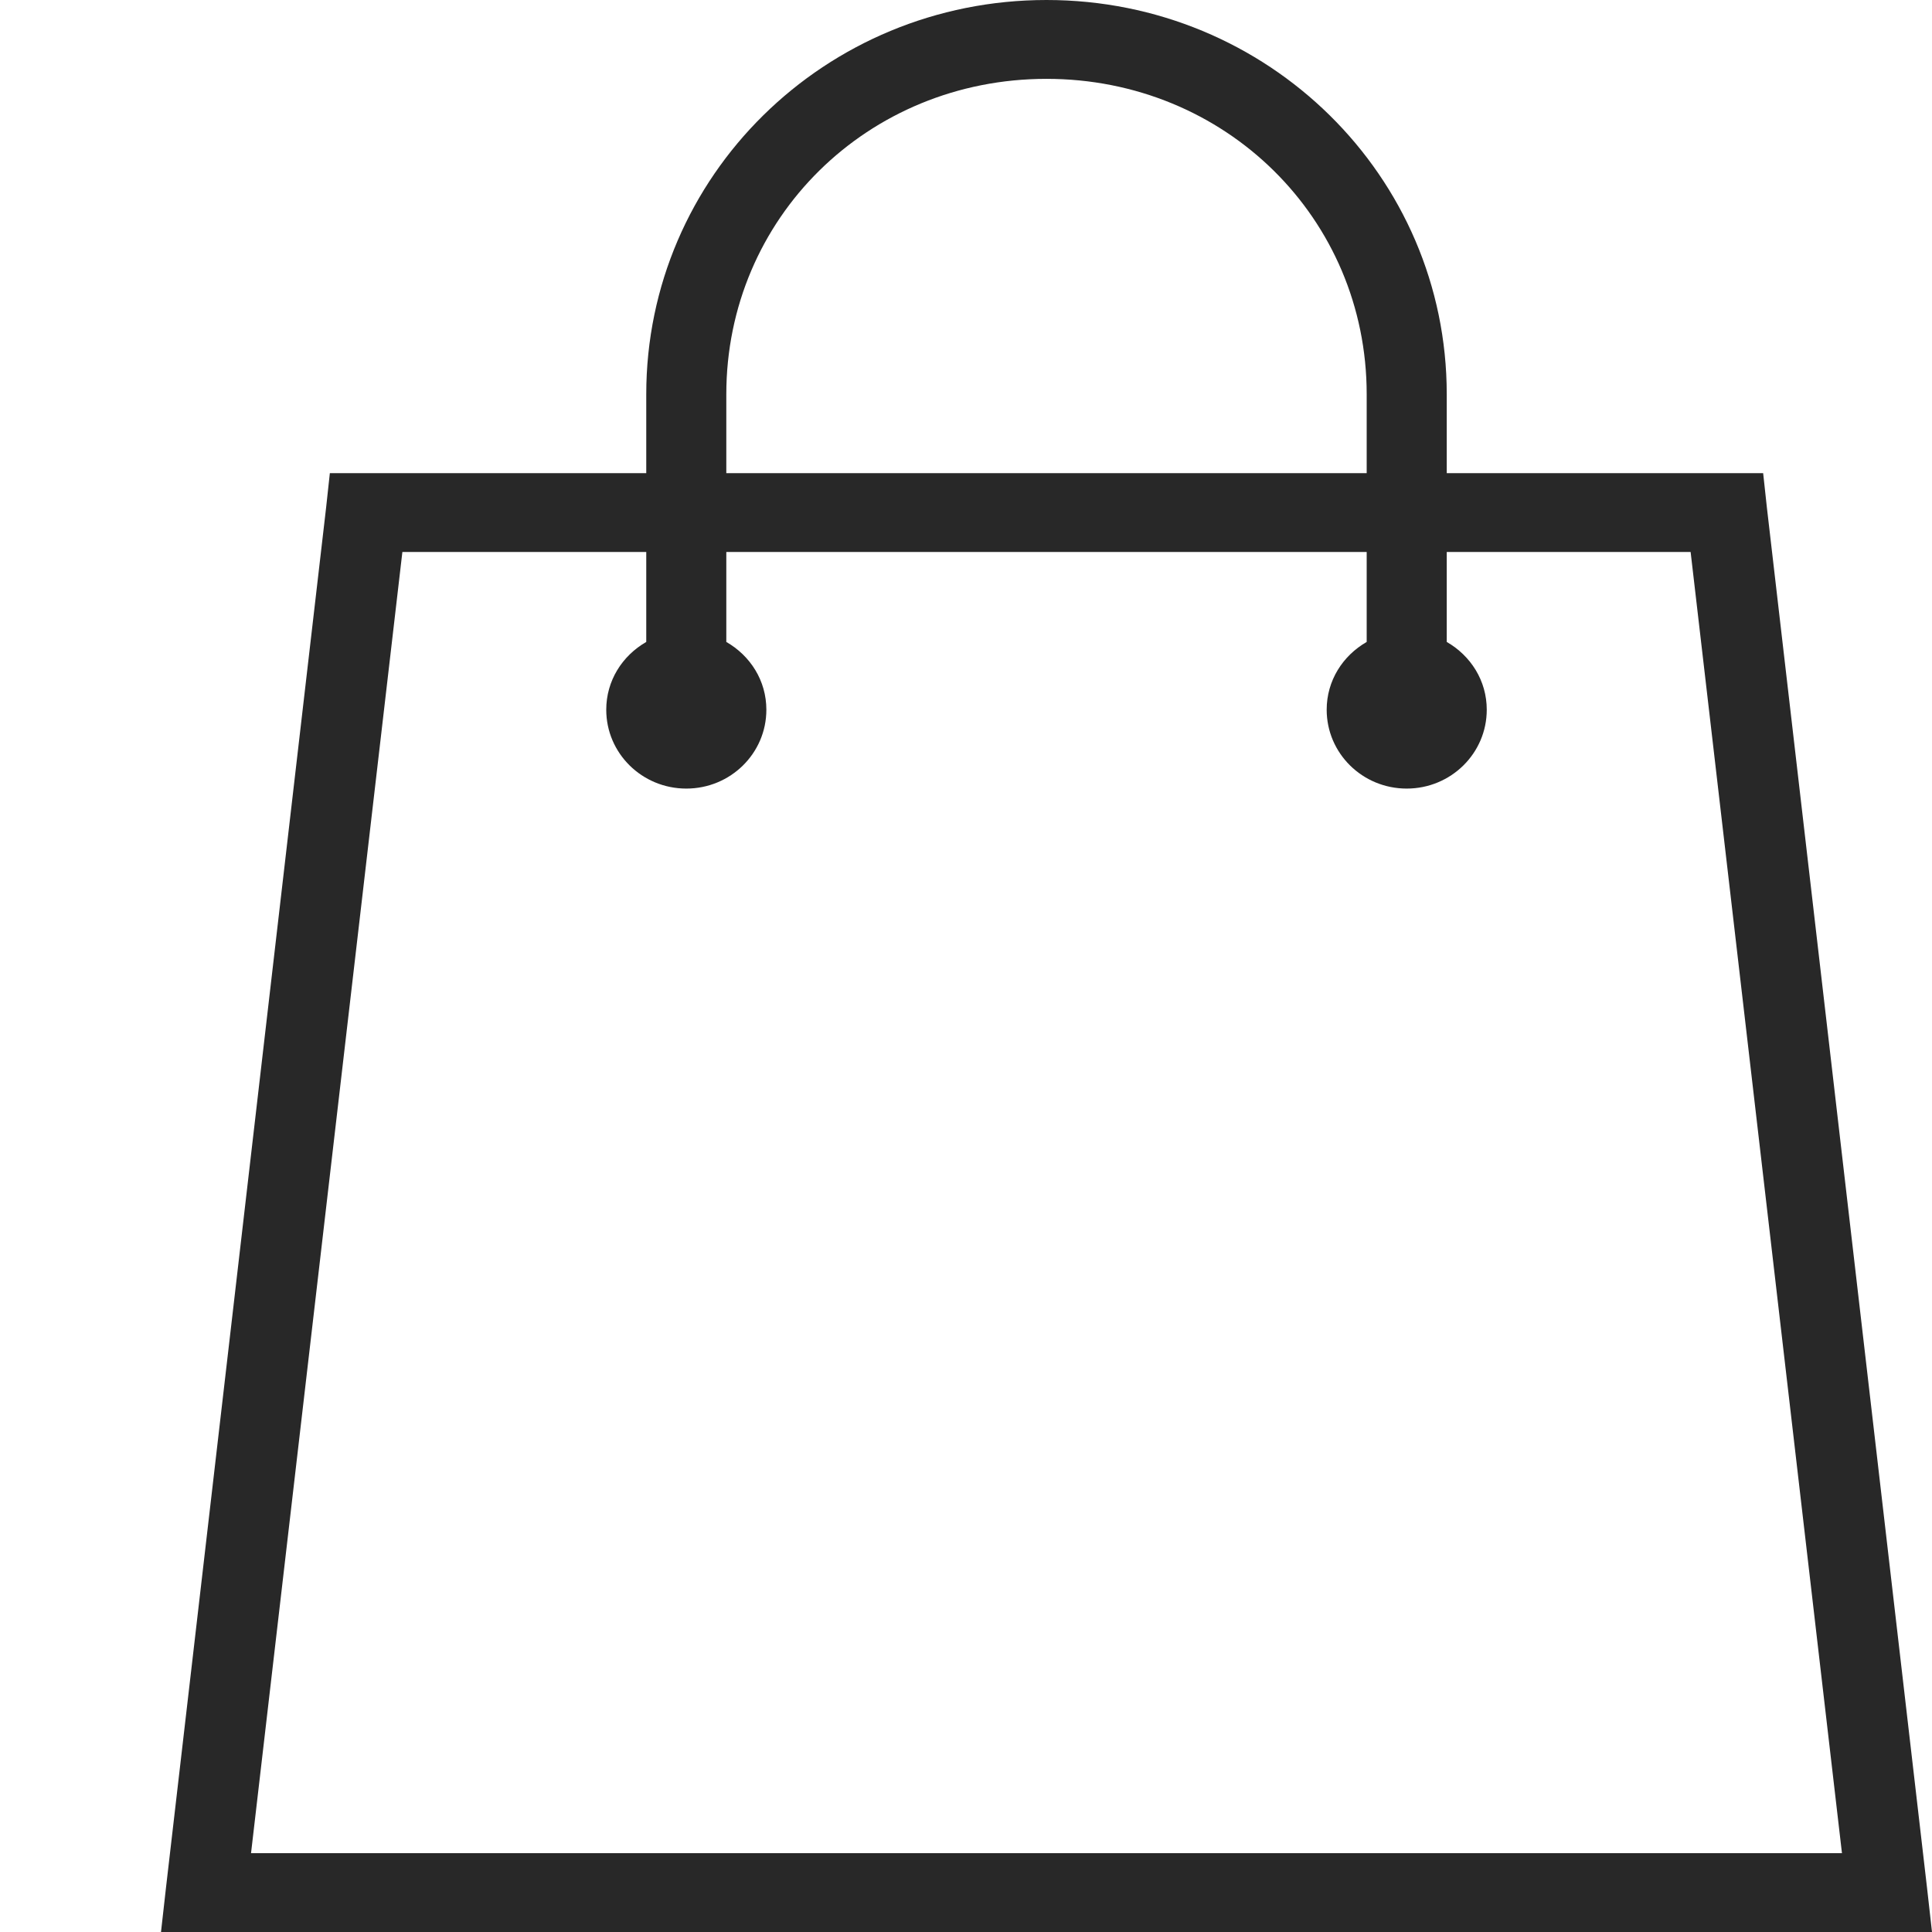
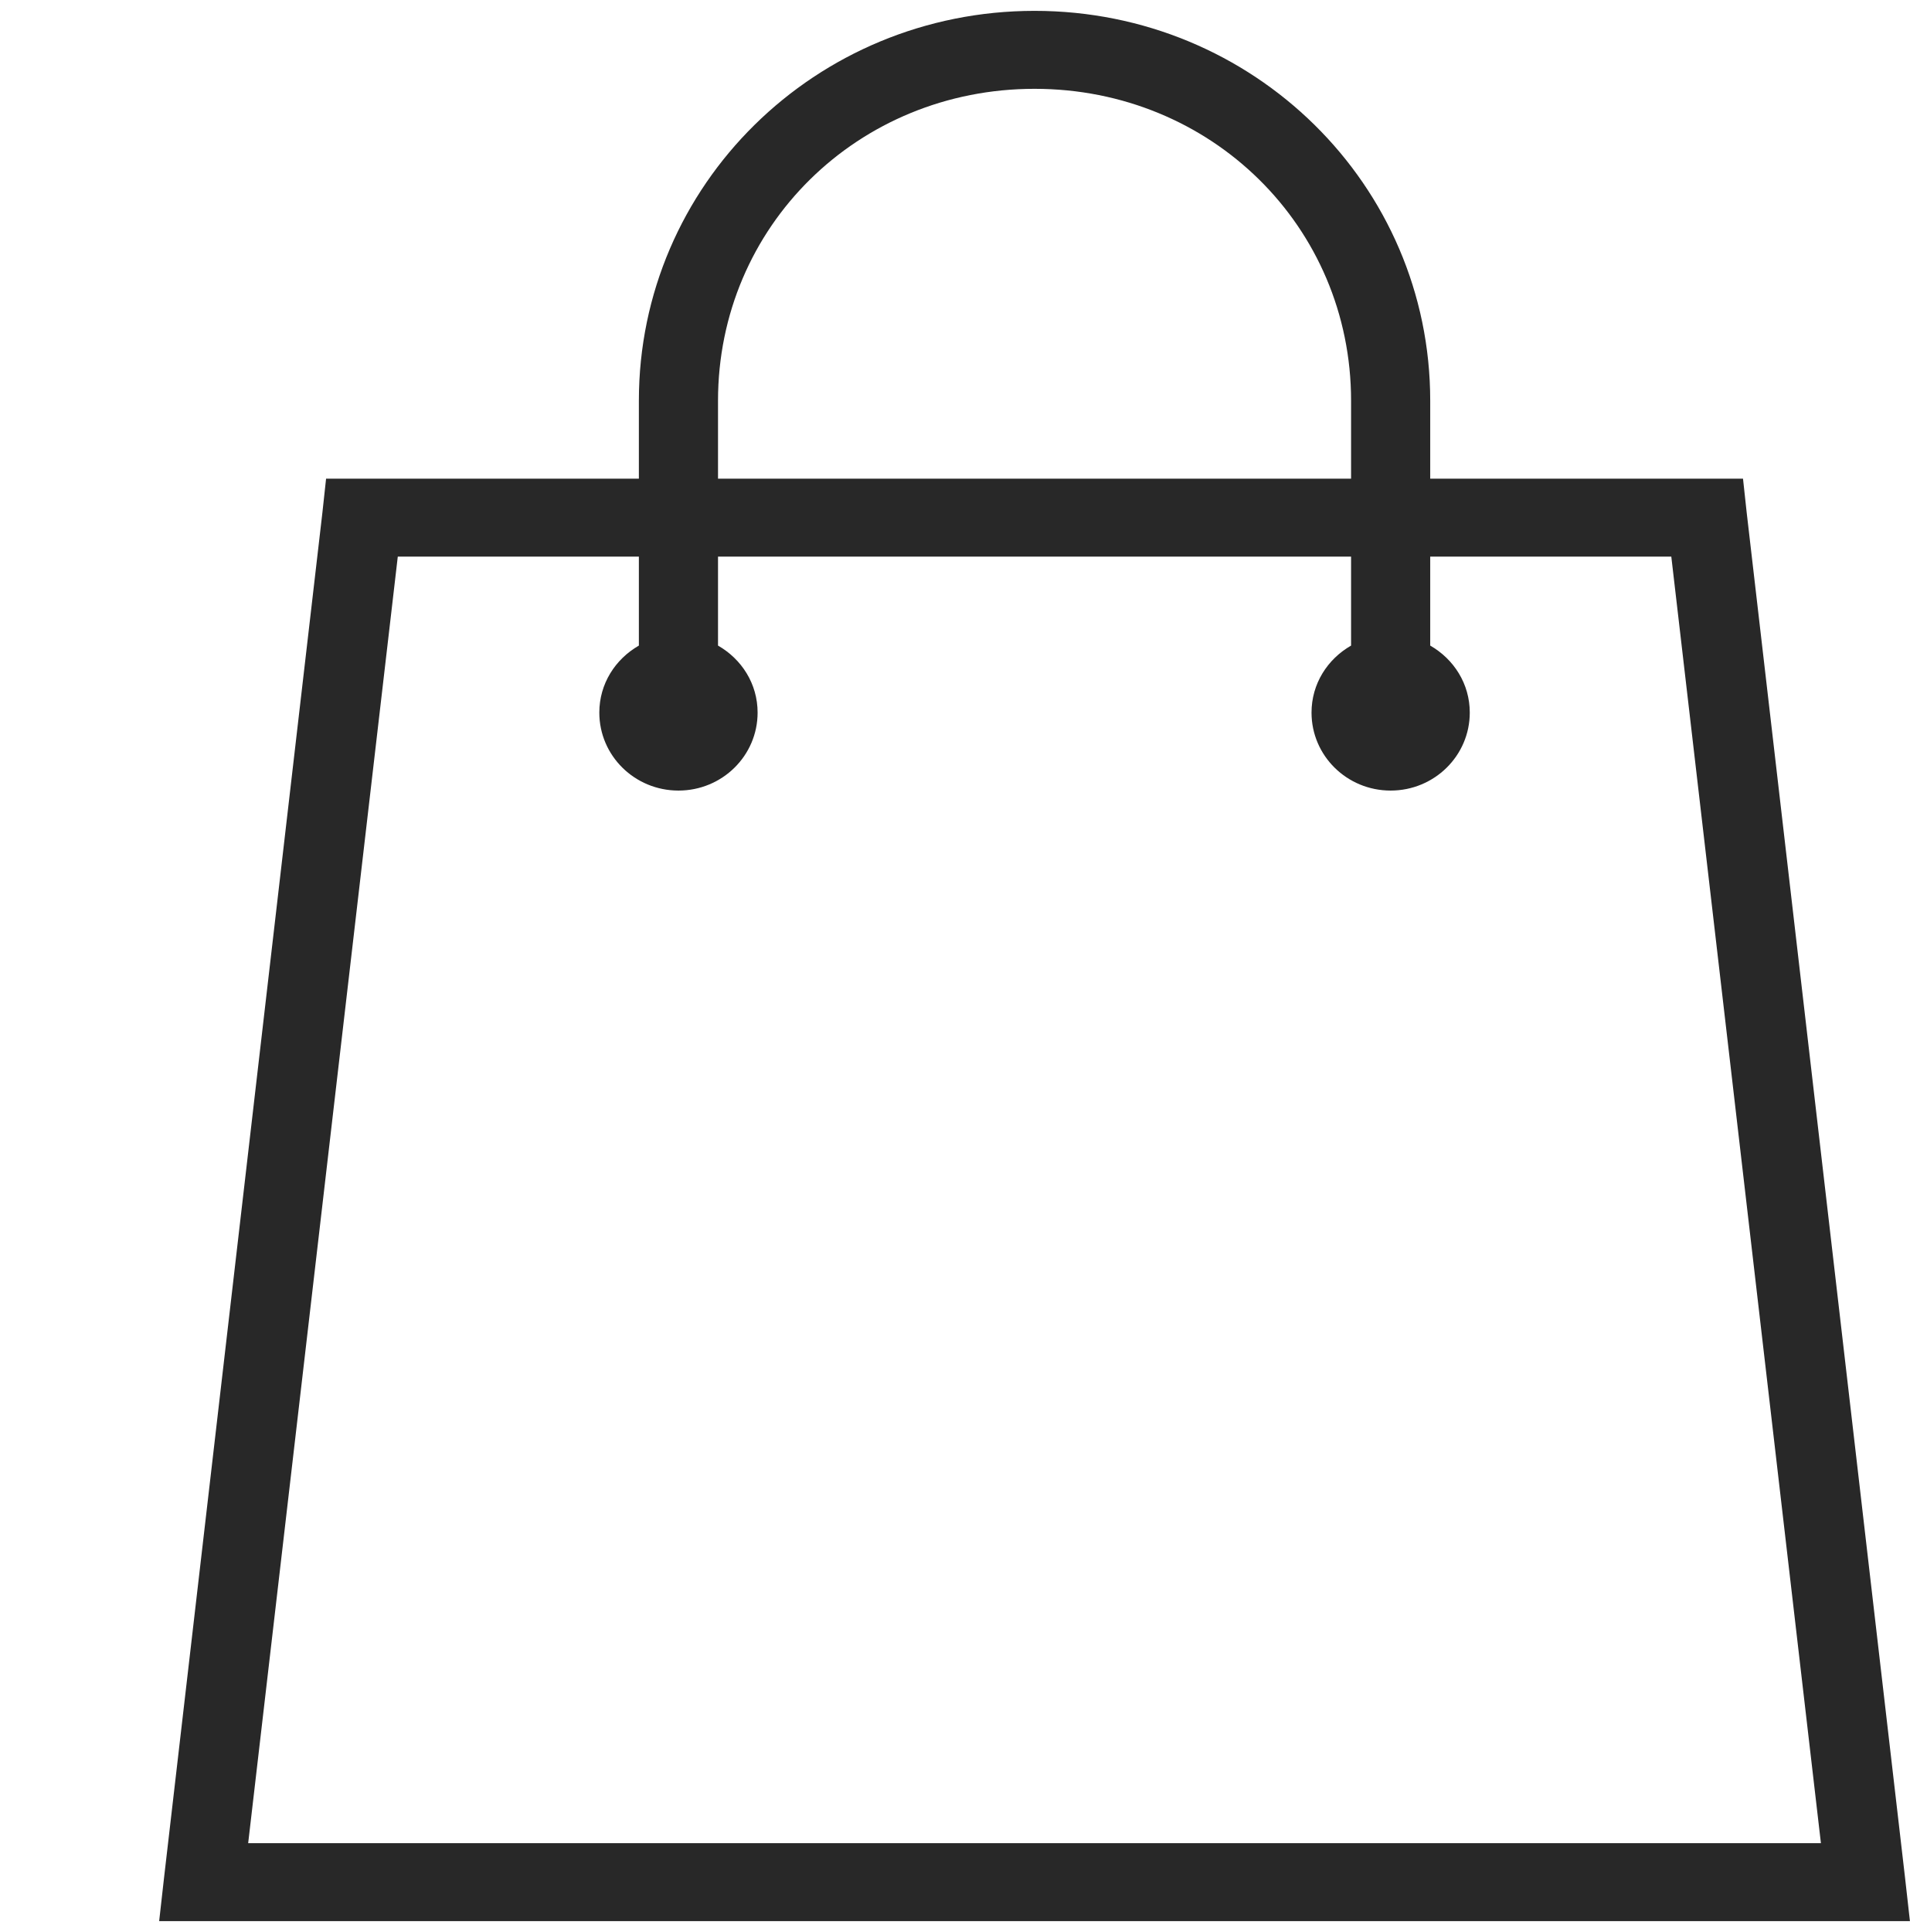
- <svg xmlns="http://www.w3.org/2000/svg" width="48" height="48" viewBox="0 0 48 48" fill="none">
+ <svg xmlns="http://www.w3.org/2000/svg" width="88" height="89" viewBox="0 0 48 48" fill="none">
  <path d="M26 0C20.496 0 16.056 4.374 16.056 9.796V11.755H8.195L8.102 12.612L4.124 46.898L4 48H48L47.876 46.898L43.898 12.612L43.805 11.755H35.944V9.796C35.944 4.374 31.504 0 26 0ZM26 1.959C30.44 1.959 33.955 5.422 33.955 9.796V11.755H18.045V9.796C18.045 5.422 21.56 1.959 26 1.959ZM9.997 13.714H16.056V15.949C15.462 16.29 15.062 16.909 15.062 17.633C15.062 18.716 15.952 19.592 17.051 19.592C18.15 19.592 19.04 18.716 19.04 17.633C19.04 16.909 18.64 16.29 18.045 15.949V13.714H33.955V15.949C33.361 16.29 32.961 16.909 32.961 17.633C32.961 18.716 33.85 19.592 34.949 19.592C36.048 19.592 36.938 18.716 36.938 17.633C36.938 16.909 36.538 16.29 35.944 15.949V13.714H42.003L45.763 46.041H6.237L9.997 13.714Z" fill="#282828" />
</svg>
